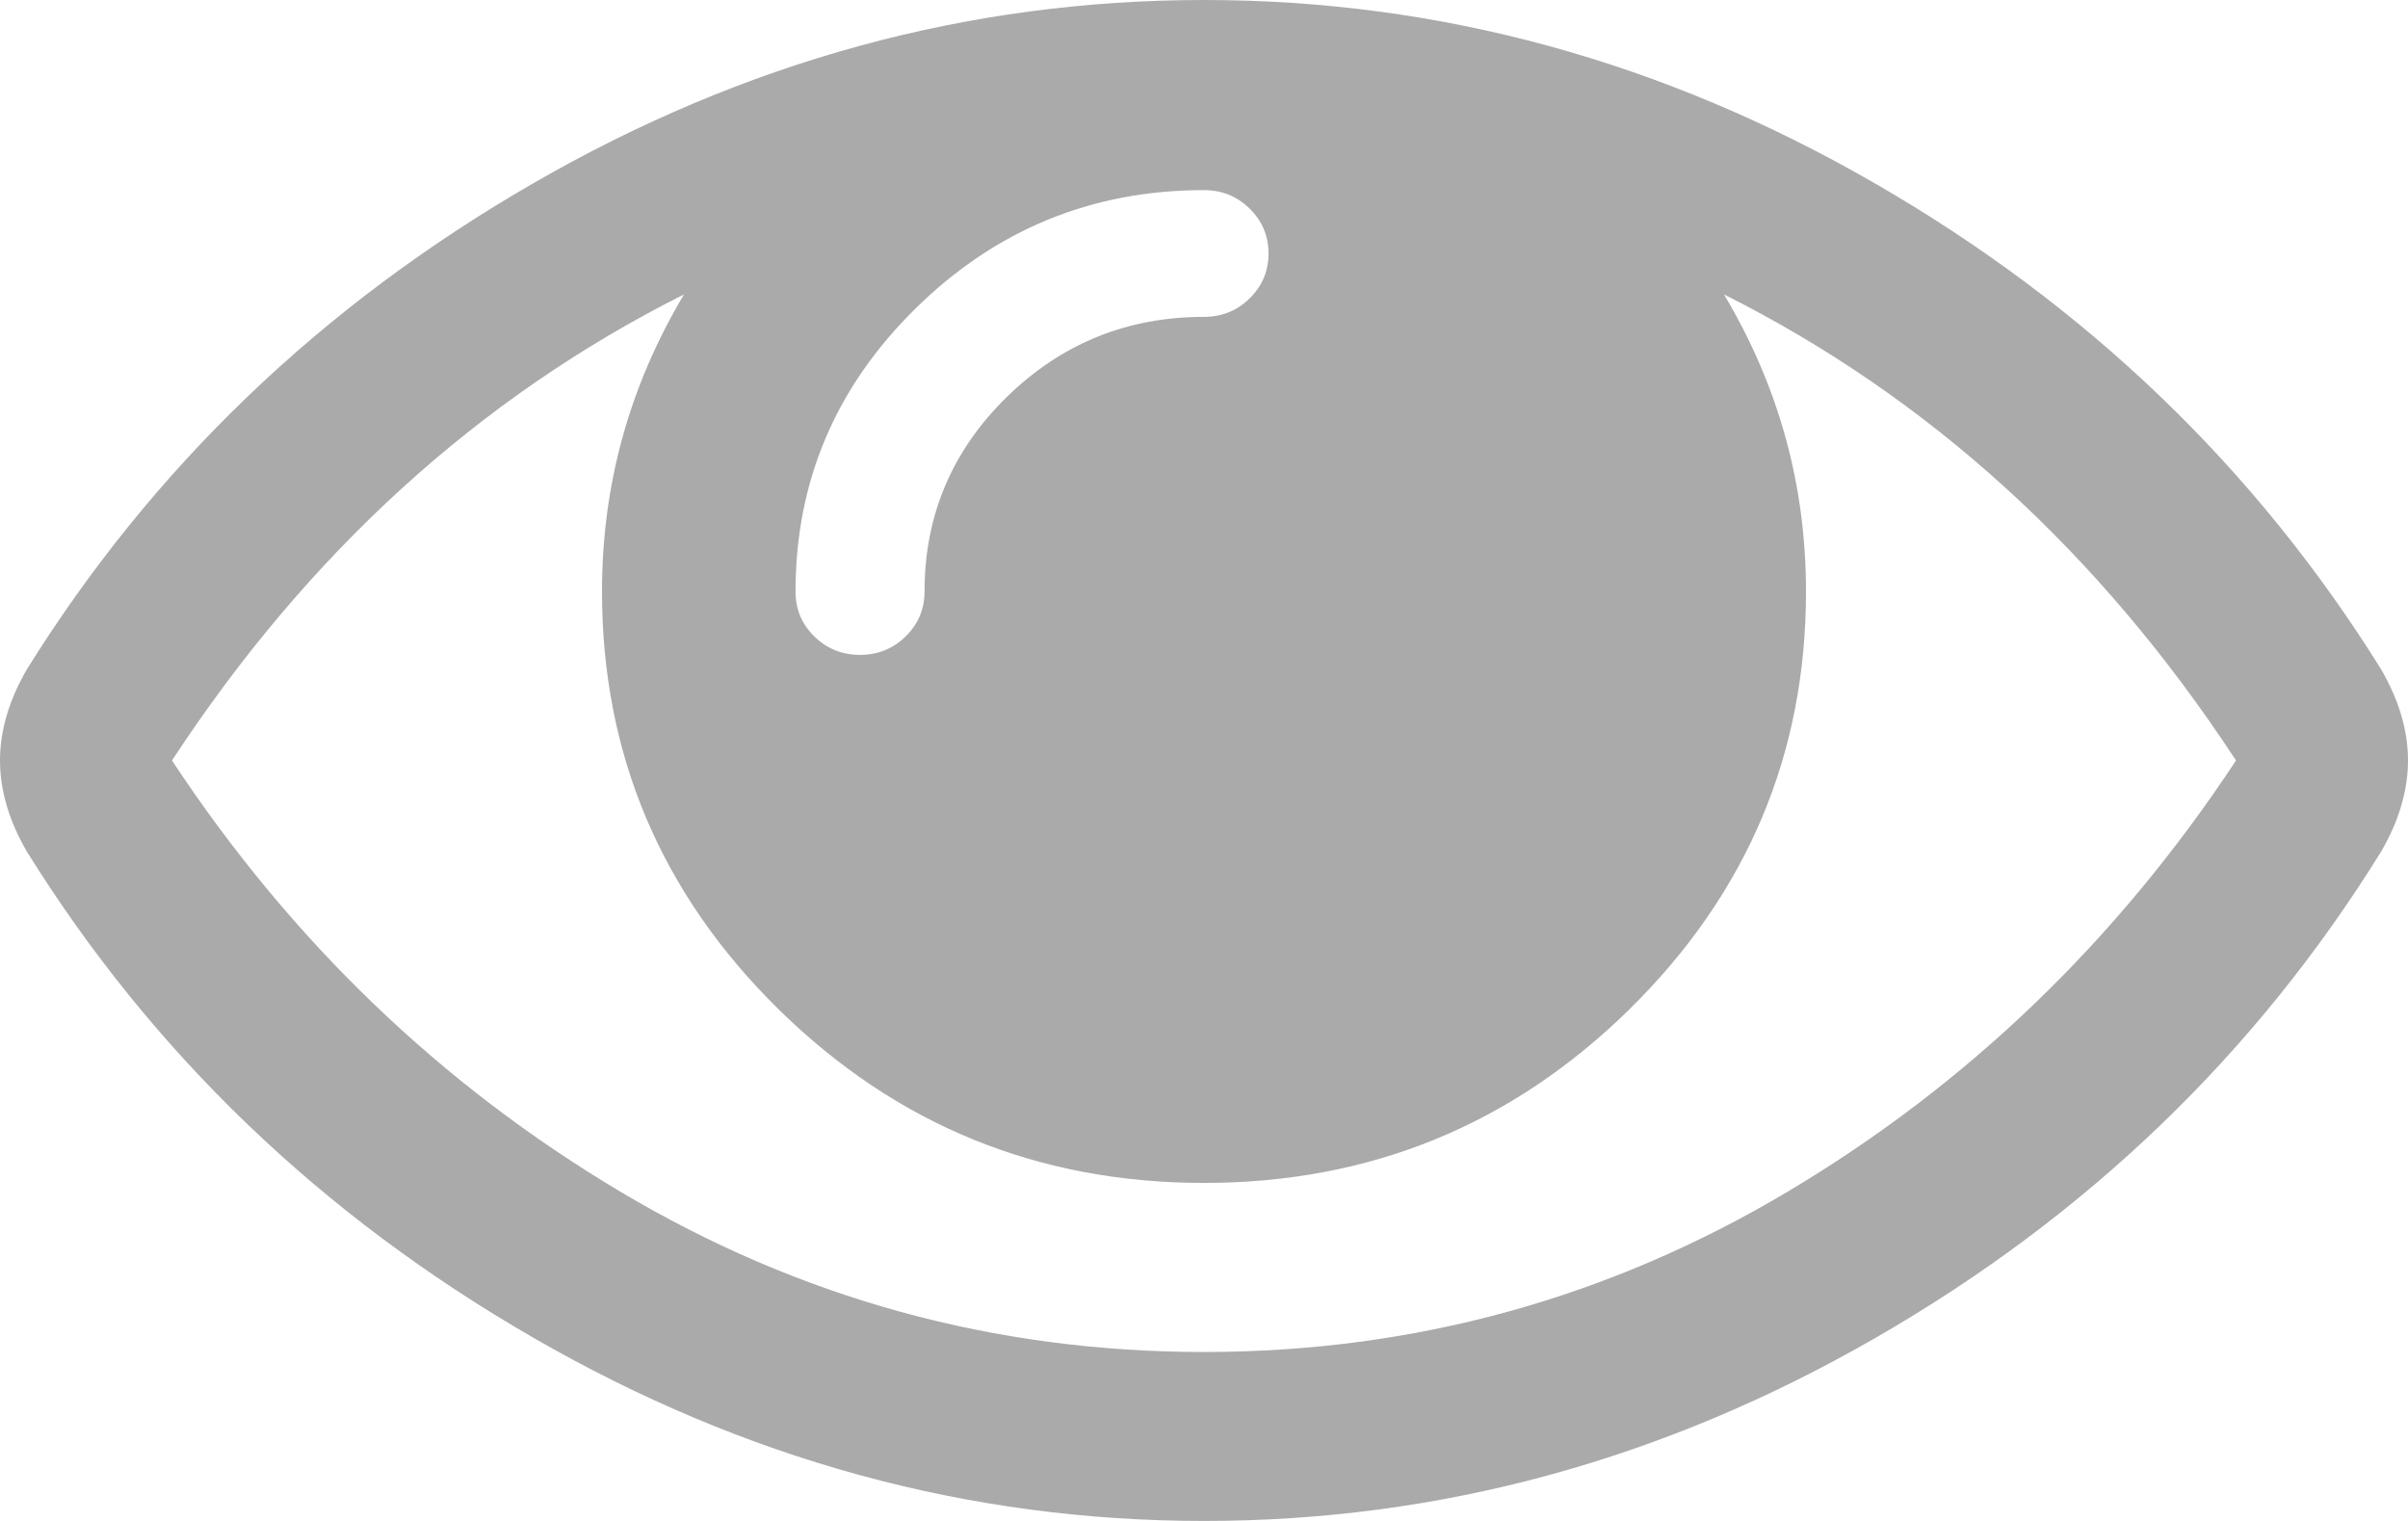
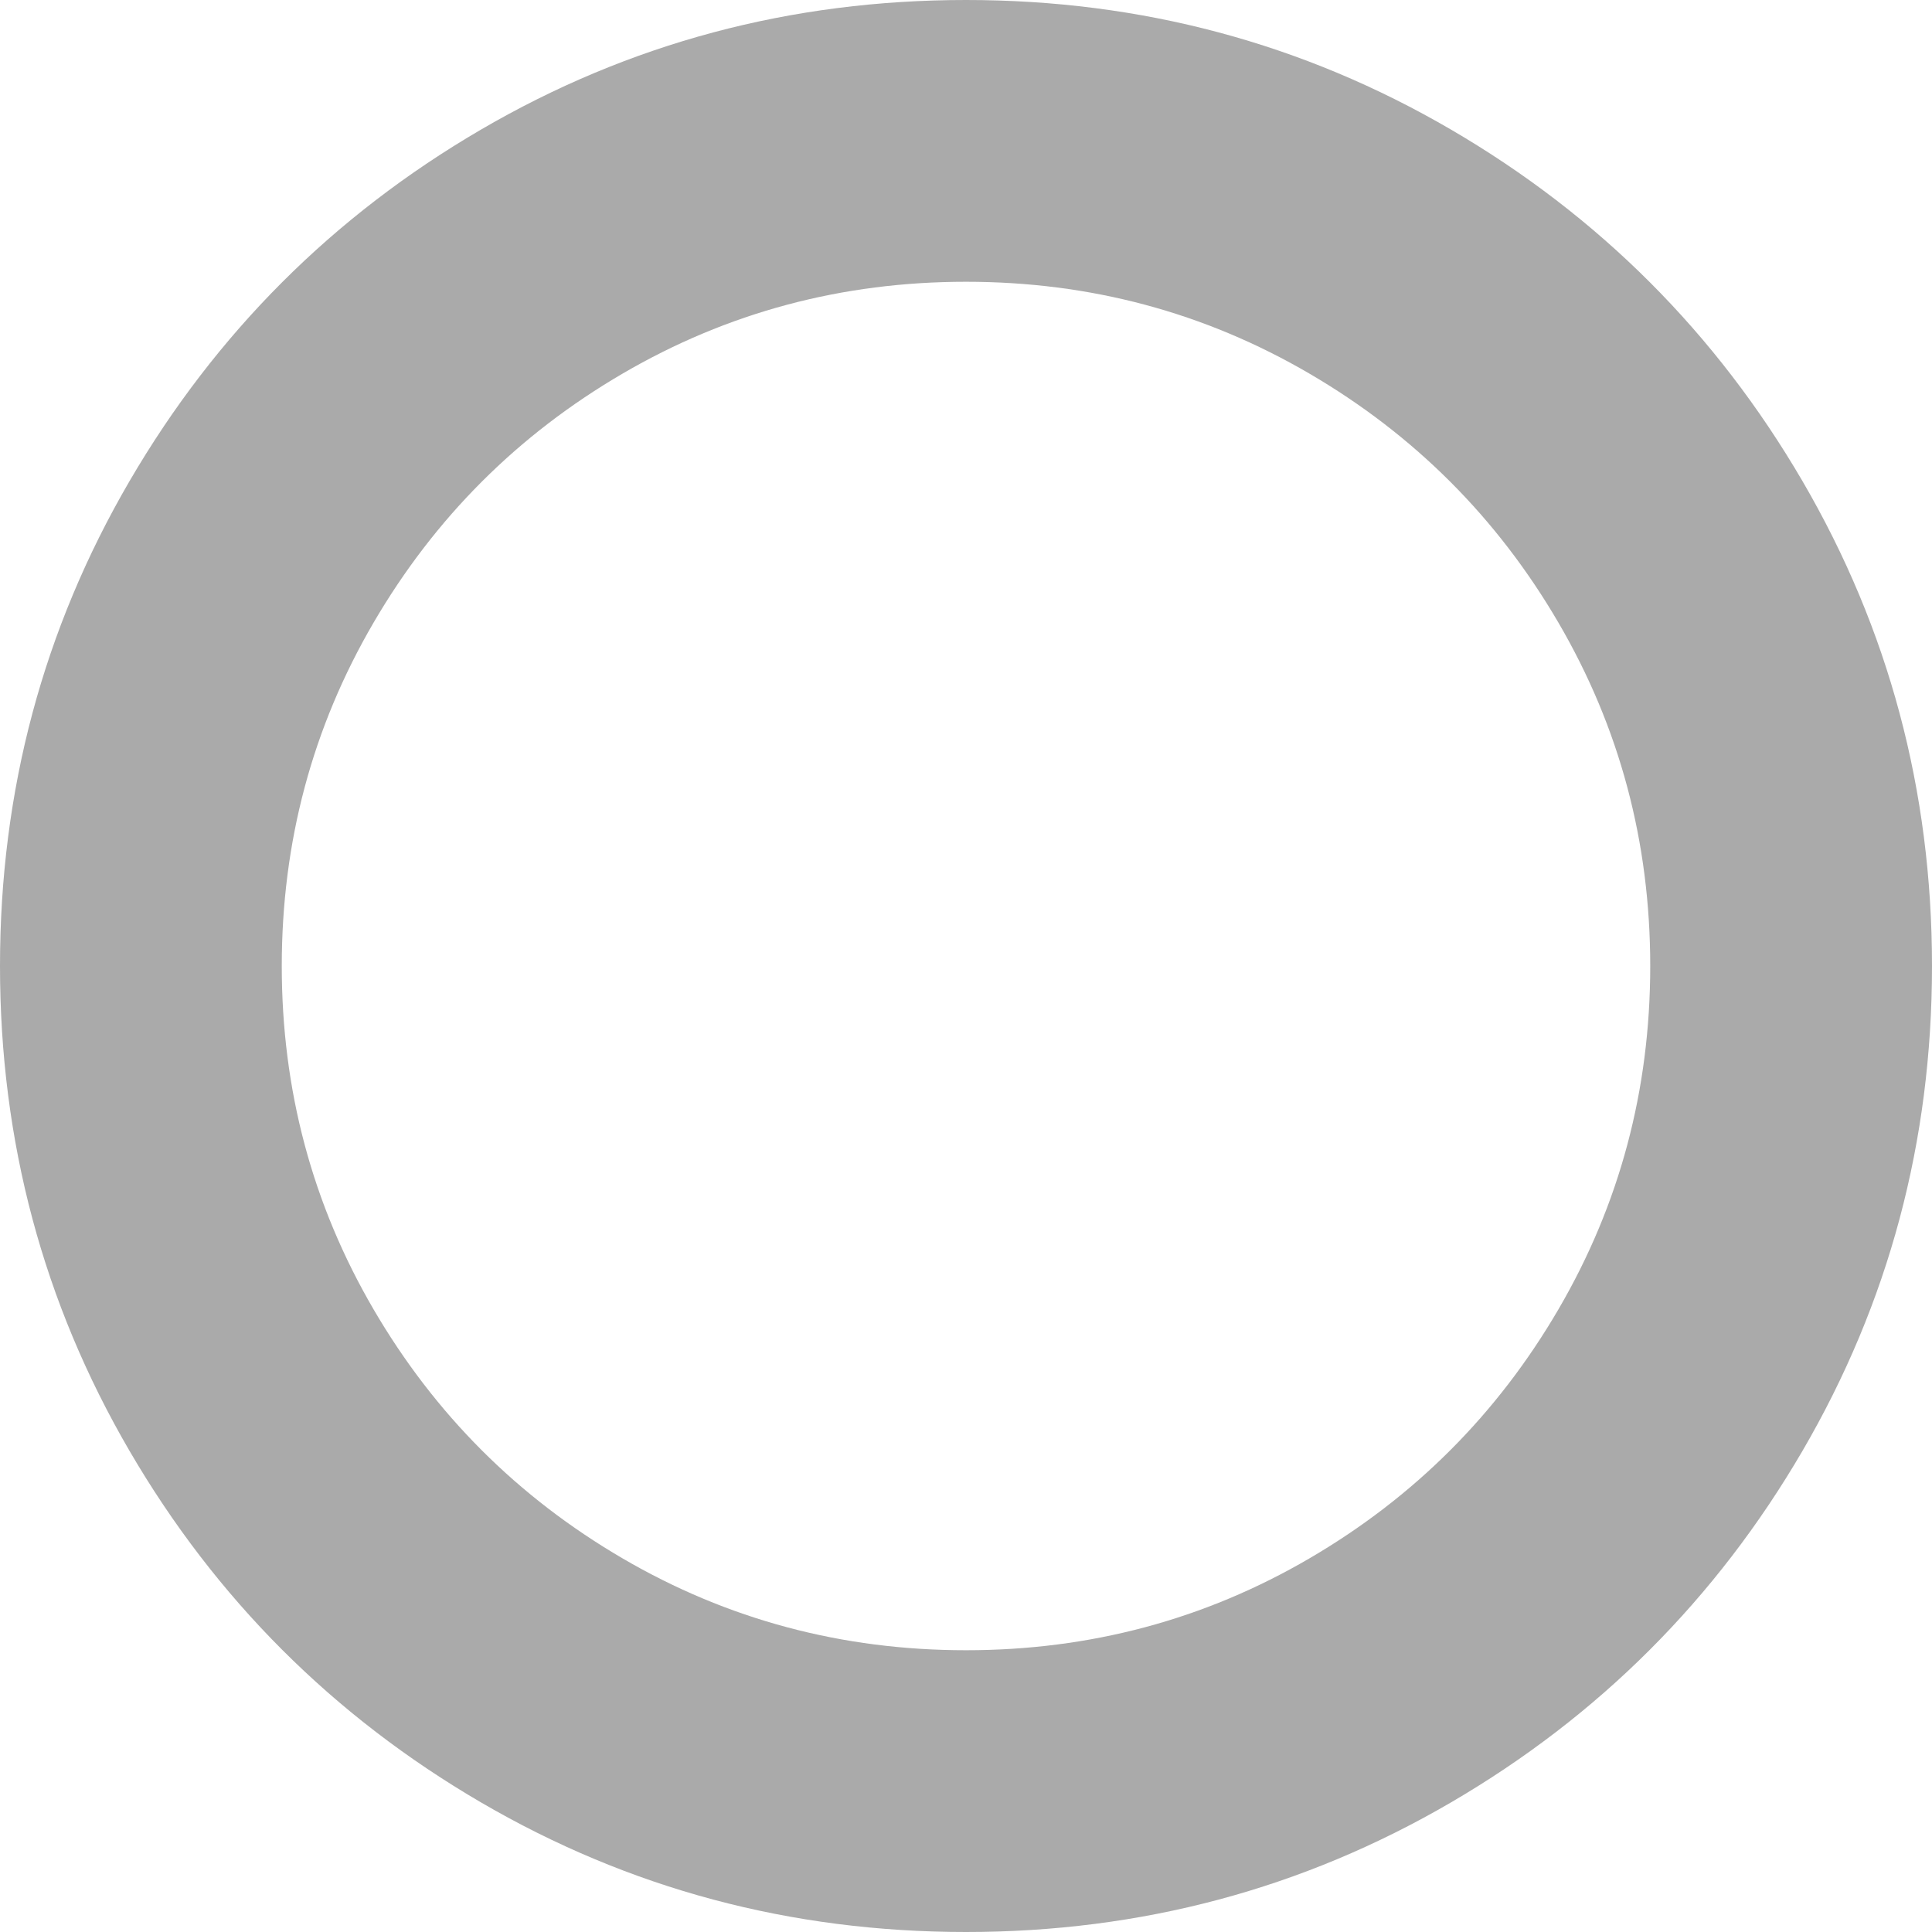
- <svg xmlns="http://www.w3.org/2000/svg" version="1.1" width="19px" height="12px">
-   <g transform="matrix(1 0 0 1 -585 -316 )">
-     <path d="M 14.107 9.401  C 15.524 8.557  16.703 7.424  17.643 6  C 16.568 4.361  15.222 3.135  13.603 2.323  C 14.034 3.045  14.25 3.826  14.25 4.667  C 14.25 5.951  13.785 7.05  12.856 7.964  C 11.926 8.877  10.808 9.333  9.5 9.333  C 8.192 9.333  7.074 8.877  6.144 7.964  C 5.215 7.05  4.75 5.951  4.75 4.667  C 4.75 3.826  4.966 3.045  5.397 2.323  C 3.778 3.135  2.432 4.361  1.357 6  C 2.297 7.424  3.476 8.557  4.893 9.401  C 6.31 10.245  7.846 10.667  9.5 10.667  C 11.154 10.667  12.69 10.245  14.107 9.401  Z M 9.86 2.354  C 9.959 2.257  10.009 2.139  10.009 2  C 10.009 1.861  9.959 1.743  9.86 1.646  C 9.762 1.549  9.641 1.5  9.5 1.5  C 8.616 1.5  7.858 1.811  7.226 2.432  C 6.593 3.054  6.277 3.799  6.277 4.667  C 6.277 4.806  6.326 4.924  6.425 5.021  C 6.524 5.118  6.644 5.167  6.786 5.167  C 6.927 5.167  7.047 5.118  7.146 5.021  C 7.245 4.924  7.295 4.806  7.295 4.667  C 7.295 4.069  7.51 3.559  7.941 3.135  C 8.373 2.712  8.892 2.5  9.5 2.5  C 9.641 2.5  9.762 2.451  9.86 2.354  Z M 18.788 5.281  C 18.929 5.524  19 5.764  19 6  C 19 6.236  18.929 6.476  18.788 6.719  C 17.798 8.316  16.468 9.595  14.796 10.557  C 13.124 11.519  11.359 12  9.5 12  C 7.641 12  5.876 11.517  4.204 10.552  C 2.532 9.587  1.202 8.309  0.212 6.719  C 0.071 6.476  0 6.236  0 6  C 0 5.764  0.071 5.524  0.212 5.281  C 1.202 3.691  2.532 2.413  4.204 1.448  C 5.876 0.483  7.641 0  9.5 0  C 11.359 0  13.124 0.483  14.796 1.448  C 16.468 2.413  17.798 3.691  18.788 5.281  Z " fill-rule="nonzero" fill="#aaaaaa" stroke="none" transform="matrix(1 0 0 1 585 316 )" />
+ <svg xmlns="http://www.w3.org/2000/svg" version="1.1" width="19px" height="19px">
+   <g transform="matrix(1 0 0 1 -585 -124 )">
+     <path d="M 12.877 3.674  C 11.846 3.072  10.72 2.771  9.5 2.771  C 8.28 2.771  7.154 3.072  6.123 3.674  C 5.092 4.276  4.276 5.092  3.674 6.123  C 3.072 7.154  2.771 8.28  2.771 9.5  C 2.771 10.72  3.072 11.846  3.674 12.877  C 4.276 13.908  5.092 14.724  6.123 15.326  C 7.154 15.928  8.28 16.229  9.5 16.229  C 10.72 16.229  11.846 15.928  12.877 15.326  C 13.908 14.724  14.724 13.908  15.326 12.877  C 15.928 11.846  16.229 10.72  16.229 9.5  C 16.229 8.28  15.928 7.154  15.326 6.123  C 14.724 5.092  13.908 4.276  12.877 3.674  Z M 17.726 4.731  C 18.575 6.187  19 7.776  19 9.5  C 19 11.224  18.575 12.813  17.726 14.269  C 16.877 15.724  15.724 16.877  14.269 17.726  C 12.813 18.575  11.224 19  9.5 19  C 7.776 19  6.187 18.575  4.731 17.726  C 3.276 16.877  2.123 15.724  1.274 14.269  C 0.425 12.813  0 11.224  0 9.5  C 0 7.776  0.425 6.187  1.274 4.731  C 2.123 3.276  3.276 2.123  4.731 1.274  C 6.187 0.425  7.776 0  9.5 0  C 11.224 0  12.813 0.425  14.269 1.274  C 15.724 2.123  16.877 3.276  17.726 4.731  Z " fill-rule="nonzero" fill="#aaaaaa" stroke="none" transform="matrix(1 0 0 1 585 124 )" />
  </g>
</svg>
